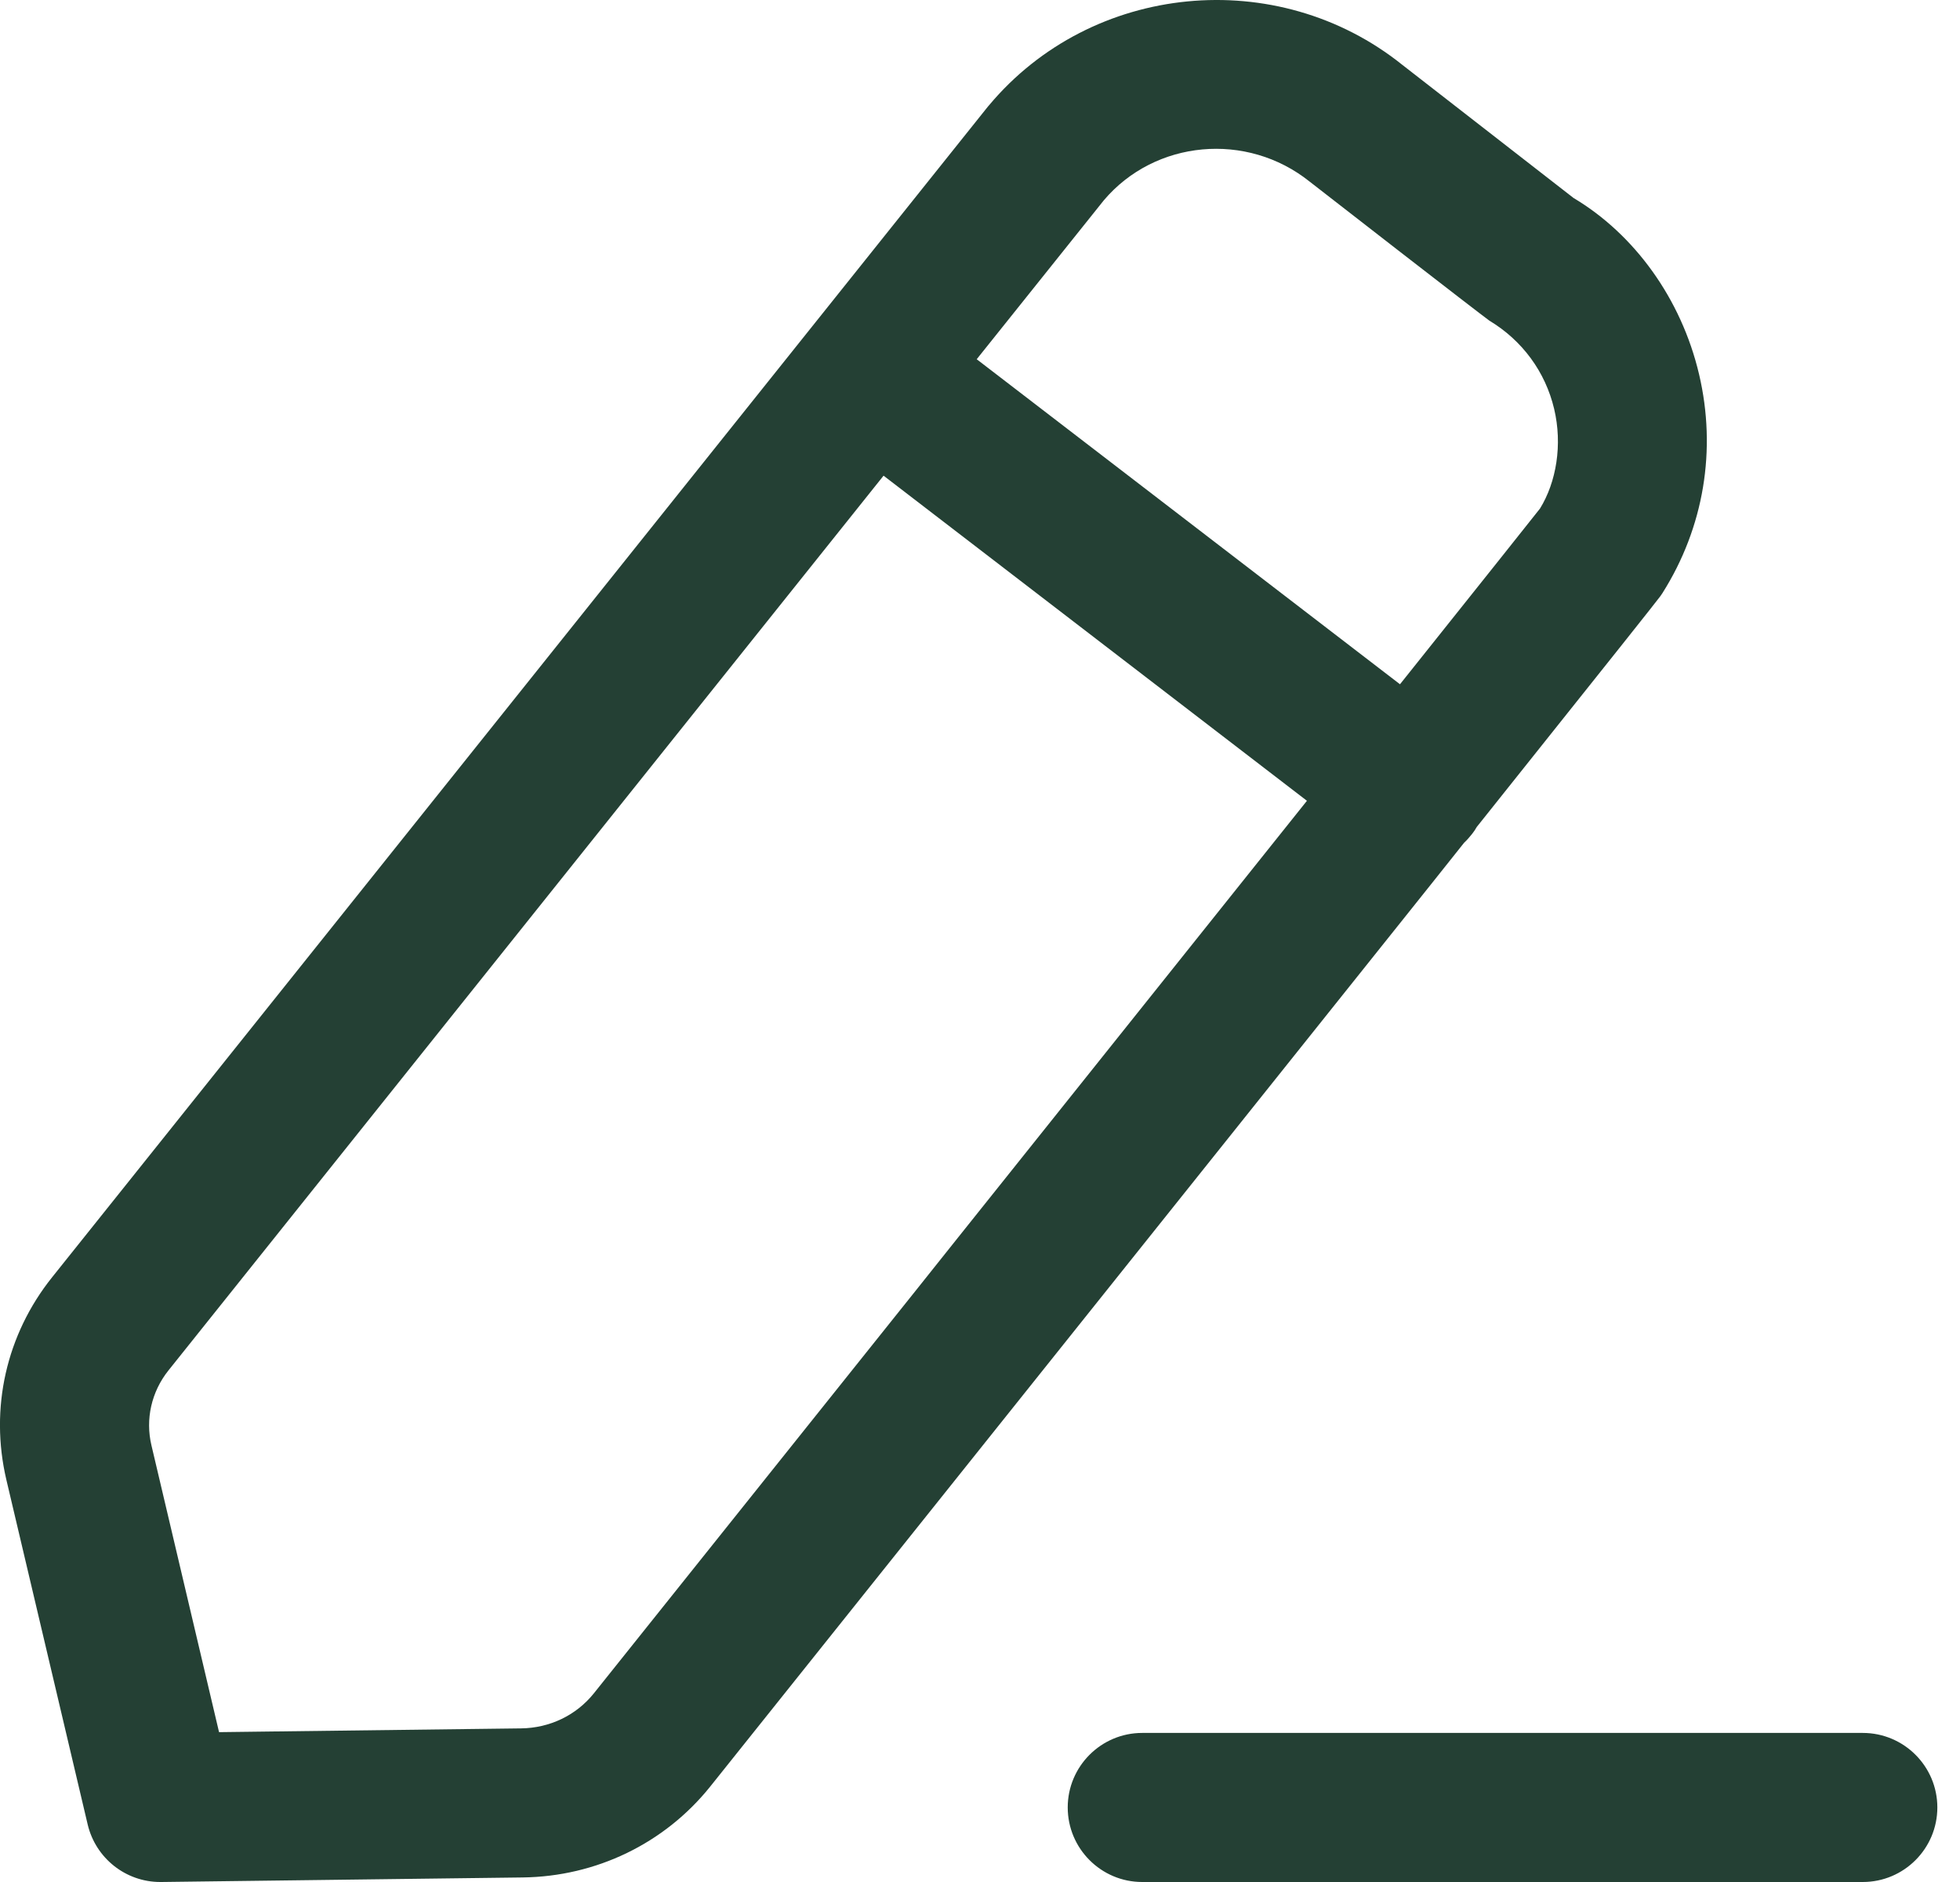
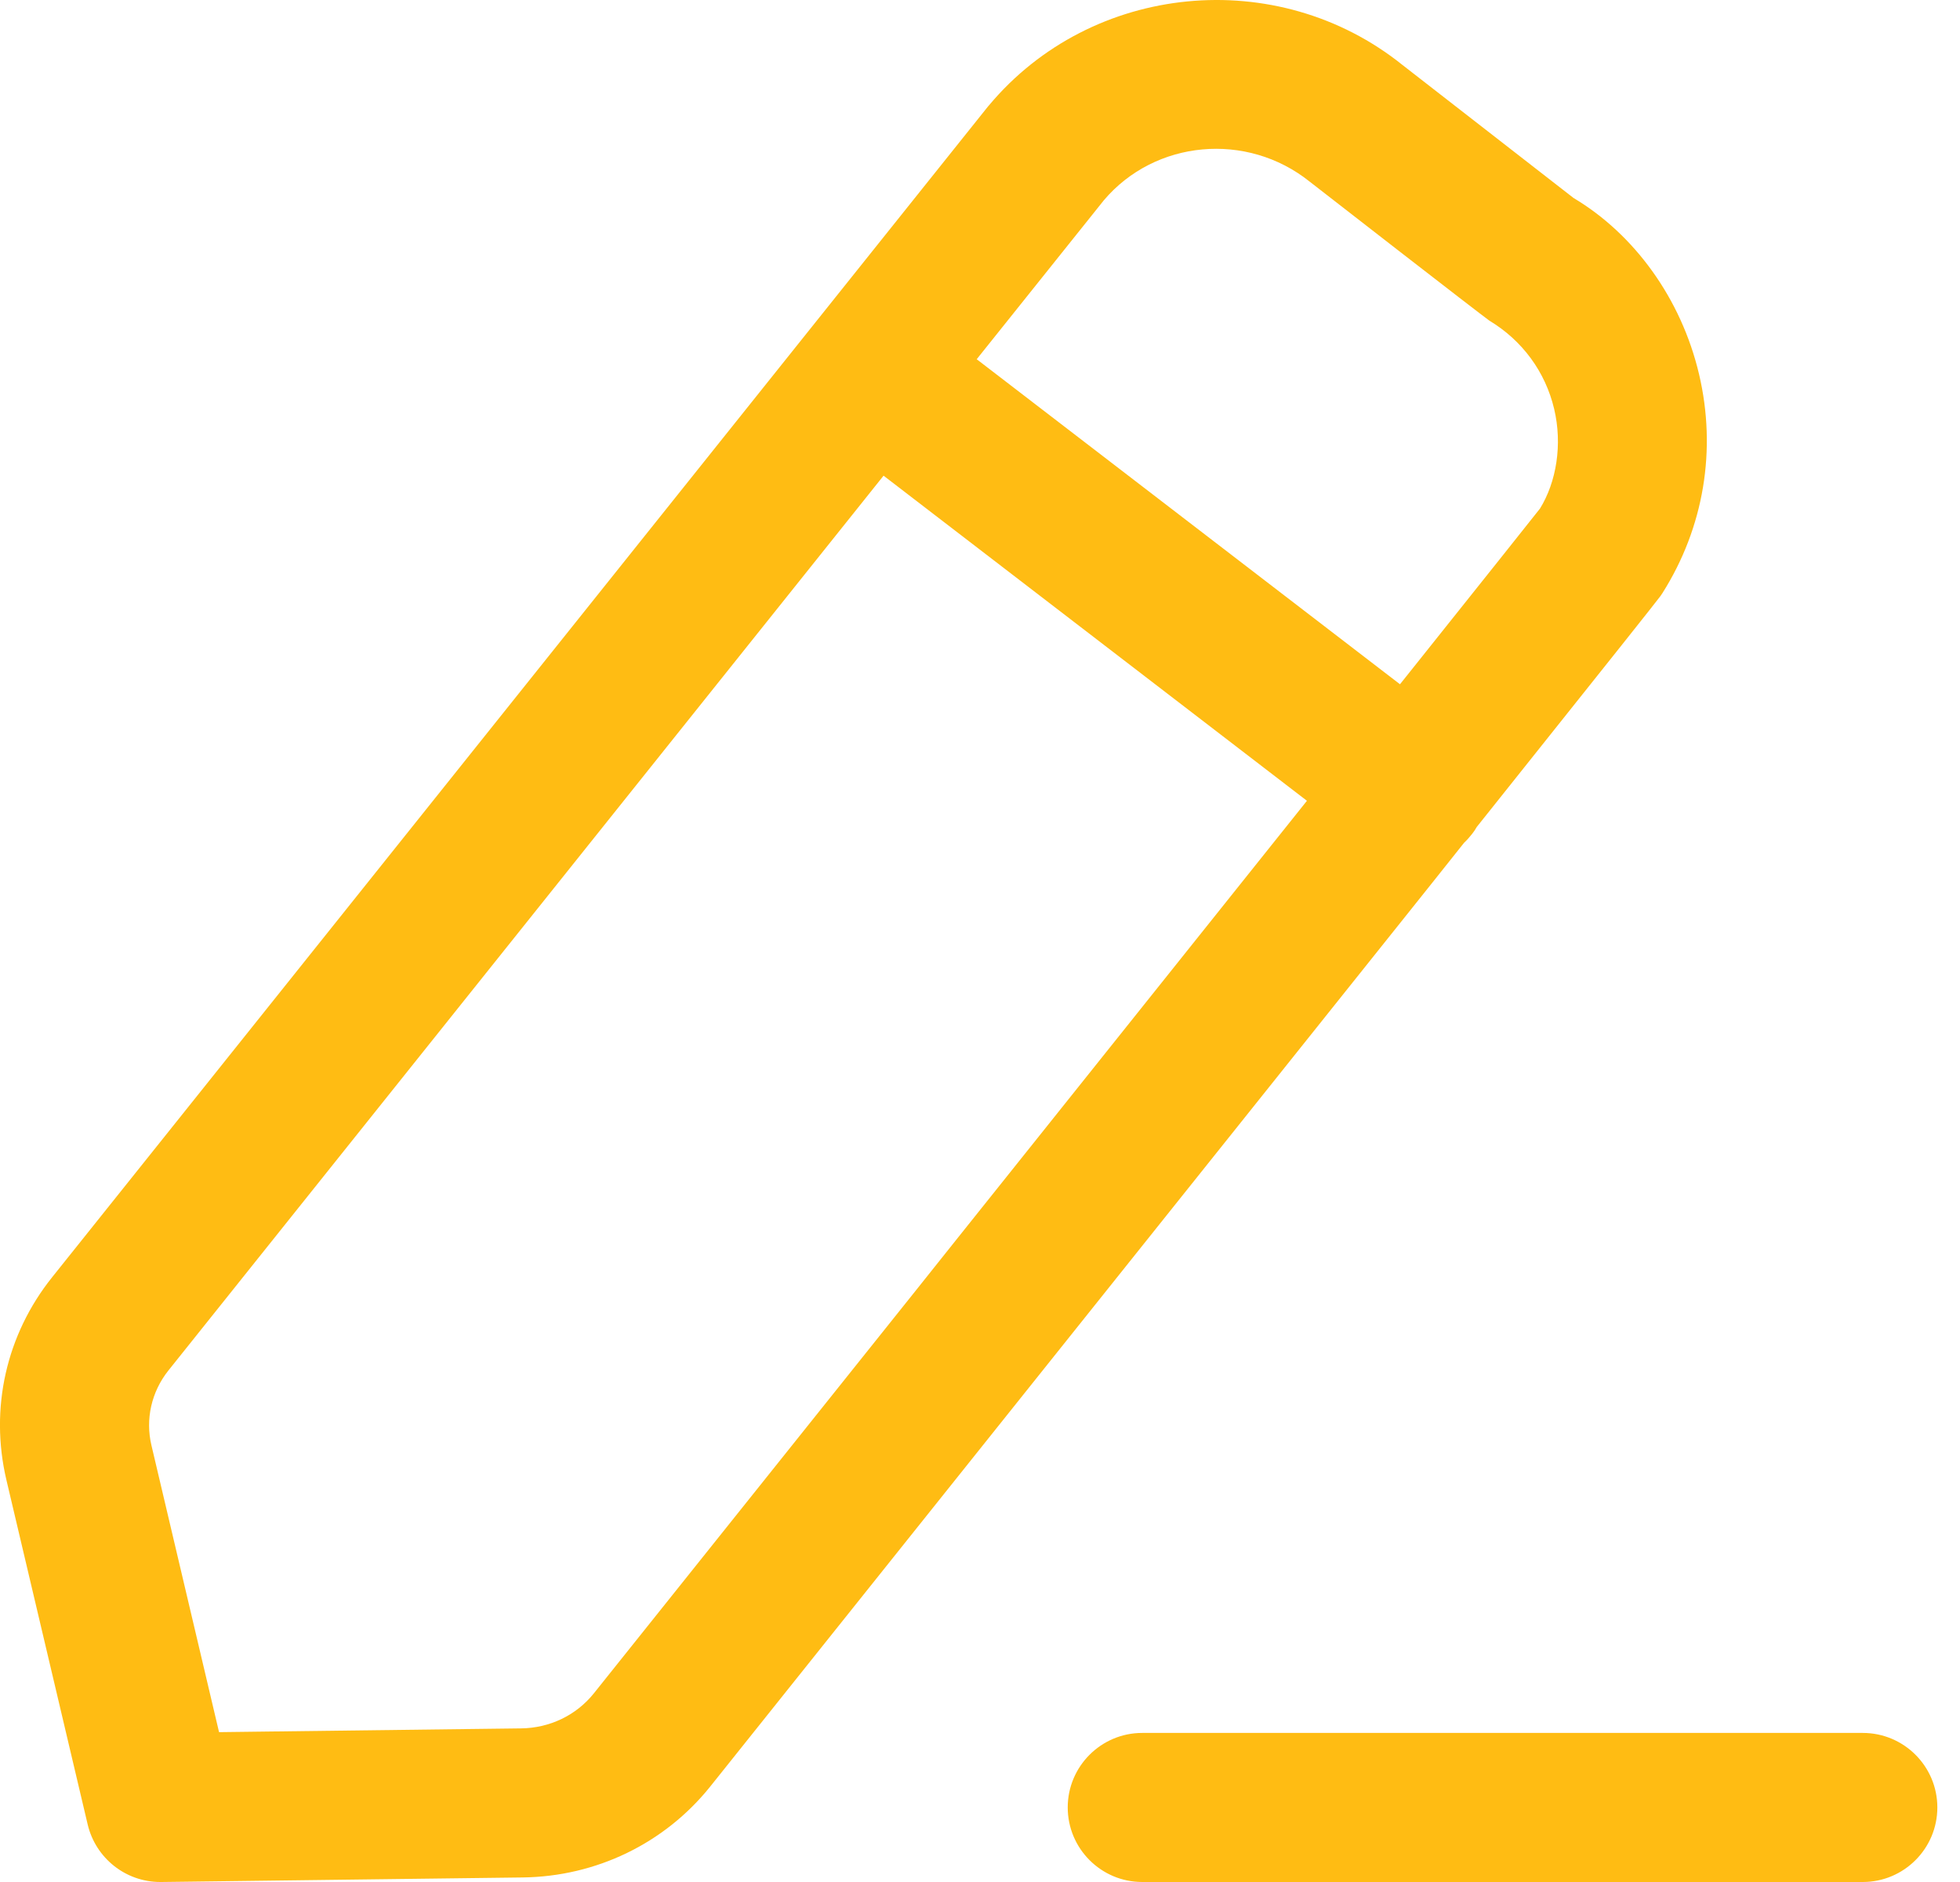
<svg xmlns="http://www.w3.org/2000/svg" width="25" height="24" viewBox="0 0 25 24" fill="none">
-   <path fill-rule="evenodd" clip-rule="evenodd" d="M23.76 22.099C24.285 22.099 24.711 22.525 24.711 23.049C24.711 23.574 24.285 24 23.76 24H14.569C14.045 24 13.619 23.574 13.619 23.049C13.619 22.525 14.045 22.099 14.569 22.099H23.76ZM17.888 0.828C17.951 0.878 20.071 2.525 20.071 2.525C20.842 2.984 21.444 3.804 21.672 4.774C21.898 5.735 21.734 6.726 21.205 7.563C21.202 7.569 21.198 7.574 21.186 7.591L21.177 7.604C21.091 7.717 20.718 8.188 18.836 10.546C18.819 10.577 18.799 10.606 18.777 10.634C18.745 10.675 18.711 10.713 18.674 10.748C18.546 10.91 18.41 11.079 18.268 11.258L17.979 11.62C17.383 12.366 16.676 13.251 15.837 14.301L15.407 14.839C13.788 16.866 11.714 19.46 9.058 22.784C8.477 23.508 7.605 23.93 6.668 23.942L2.057 24H2.044C1.605 24 1.222 23.698 1.119 23.269L0.081 18.87C-0.133 17.959 0.08 17.019 0.664 16.289L12.601 1.359C12.606 1.354 12.61 1.348 12.615 1.343C13.924 -0.222 16.291 -0.453 17.888 0.828ZM11.27 6.066L2.148 17.477C1.932 17.748 1.852 18.098 1.932 18.433L2.794 22.089L6.645 22.041C7.012 22.037 7.35 21.874 7.574 21.595C8.729 20.15 10.181 18.334 11.674 16.466L12.201 15.805L12.73 15.143C14.13 13.392 15.513 11.661 16.67 10.212L11.27 6.066ZM14.079 2.555L12.458 4.581L17.857 8.726C18.896 7.424 19.58 6.567 19.643 6.485C19.851 6.148 19.932 5.671 19.823 5.213C19.711 4.743 19.419 4.343 18.997 4.089C18.907 4.027 16.771 2.369 16.706 2.317C15.902 1.673 14.73 1.785 14.079 2.555Z" fill="#244034" />
+   <path fill-rule="evenodd" clip-rule="evenodd" d="M23.76 22.099C24.285 22.099 24.711 22.525 24.711 23.049C24.711 23.574 24.285 24 23.76 24H14.569C14.045 24 13.619 23.574 13.619 23.049C13.619 22.525 14.045 22.099 14.569 22.099H23.76ZM17.888 0.828C17.951 0.878 20.071 2.525 20.071 2.525C20.842 2.984 21.444 3.804 21.672 4.774C21.898 5.735 21.734 6.726 21.205 7.563C21.202 7.569 21.198 7.574 21.186 7.591L21.177 7.604C21.091 7.717 20.718 8.188 18.836 10.546C18.819 10.577 18.799 10.606 18.777 10.634C18.745 10.675 18.711 10.713 18.674 10.748C18.546 10.91 18.41 11.079 18.268 11.258L17.979 11.62C17.383 12.366 16.676 13.251 15.837 14.301L15.407 14.839C13.788 16.866 11.714 19.46 9.058 22.784C8.477 23.508 7.605 23.93 6.668 23.942L2.057 24H2.044C1.605 24 1.222 23.698 1.119 23.269L0.081 18.87C-0.133 17.959 0.08 17.019 0.664 16.289L12.601 1.359C12.606 1.354 12.61 1.348 12.615 1.343C13.924 -0.222 16.291 -0.453 17.888 0.828ZM11.27 6.066L2.148 17.477C1.932 17.748 1.852 18.098 1.932 18.433L2.794 22.089L6.645 22.041C7.012 22.037 7.35 21.874 7.574 21.595C8.729 20.15 10.181 18.334 11.674 16.466L12.201 15.805L12.73 15.143C14.13 13.392 15.513 11.661 16.67 10.212L11.27 6.066ZM14.079 2.555L12.458 4.581L17.857 8.726C18.896 7.424 19.58 6.567 19.643 6.485C19.851 6.148 19.932 5.671 19.823 5.213C19.711 4.743 19.419 4.343 18.997 4.089C18.907 4.027 16.771 2.369 16.706 2.317C15.902 1.673 14.73 1.785 14.079 2.555Z" fill="#ffbc13" />
</svg>
